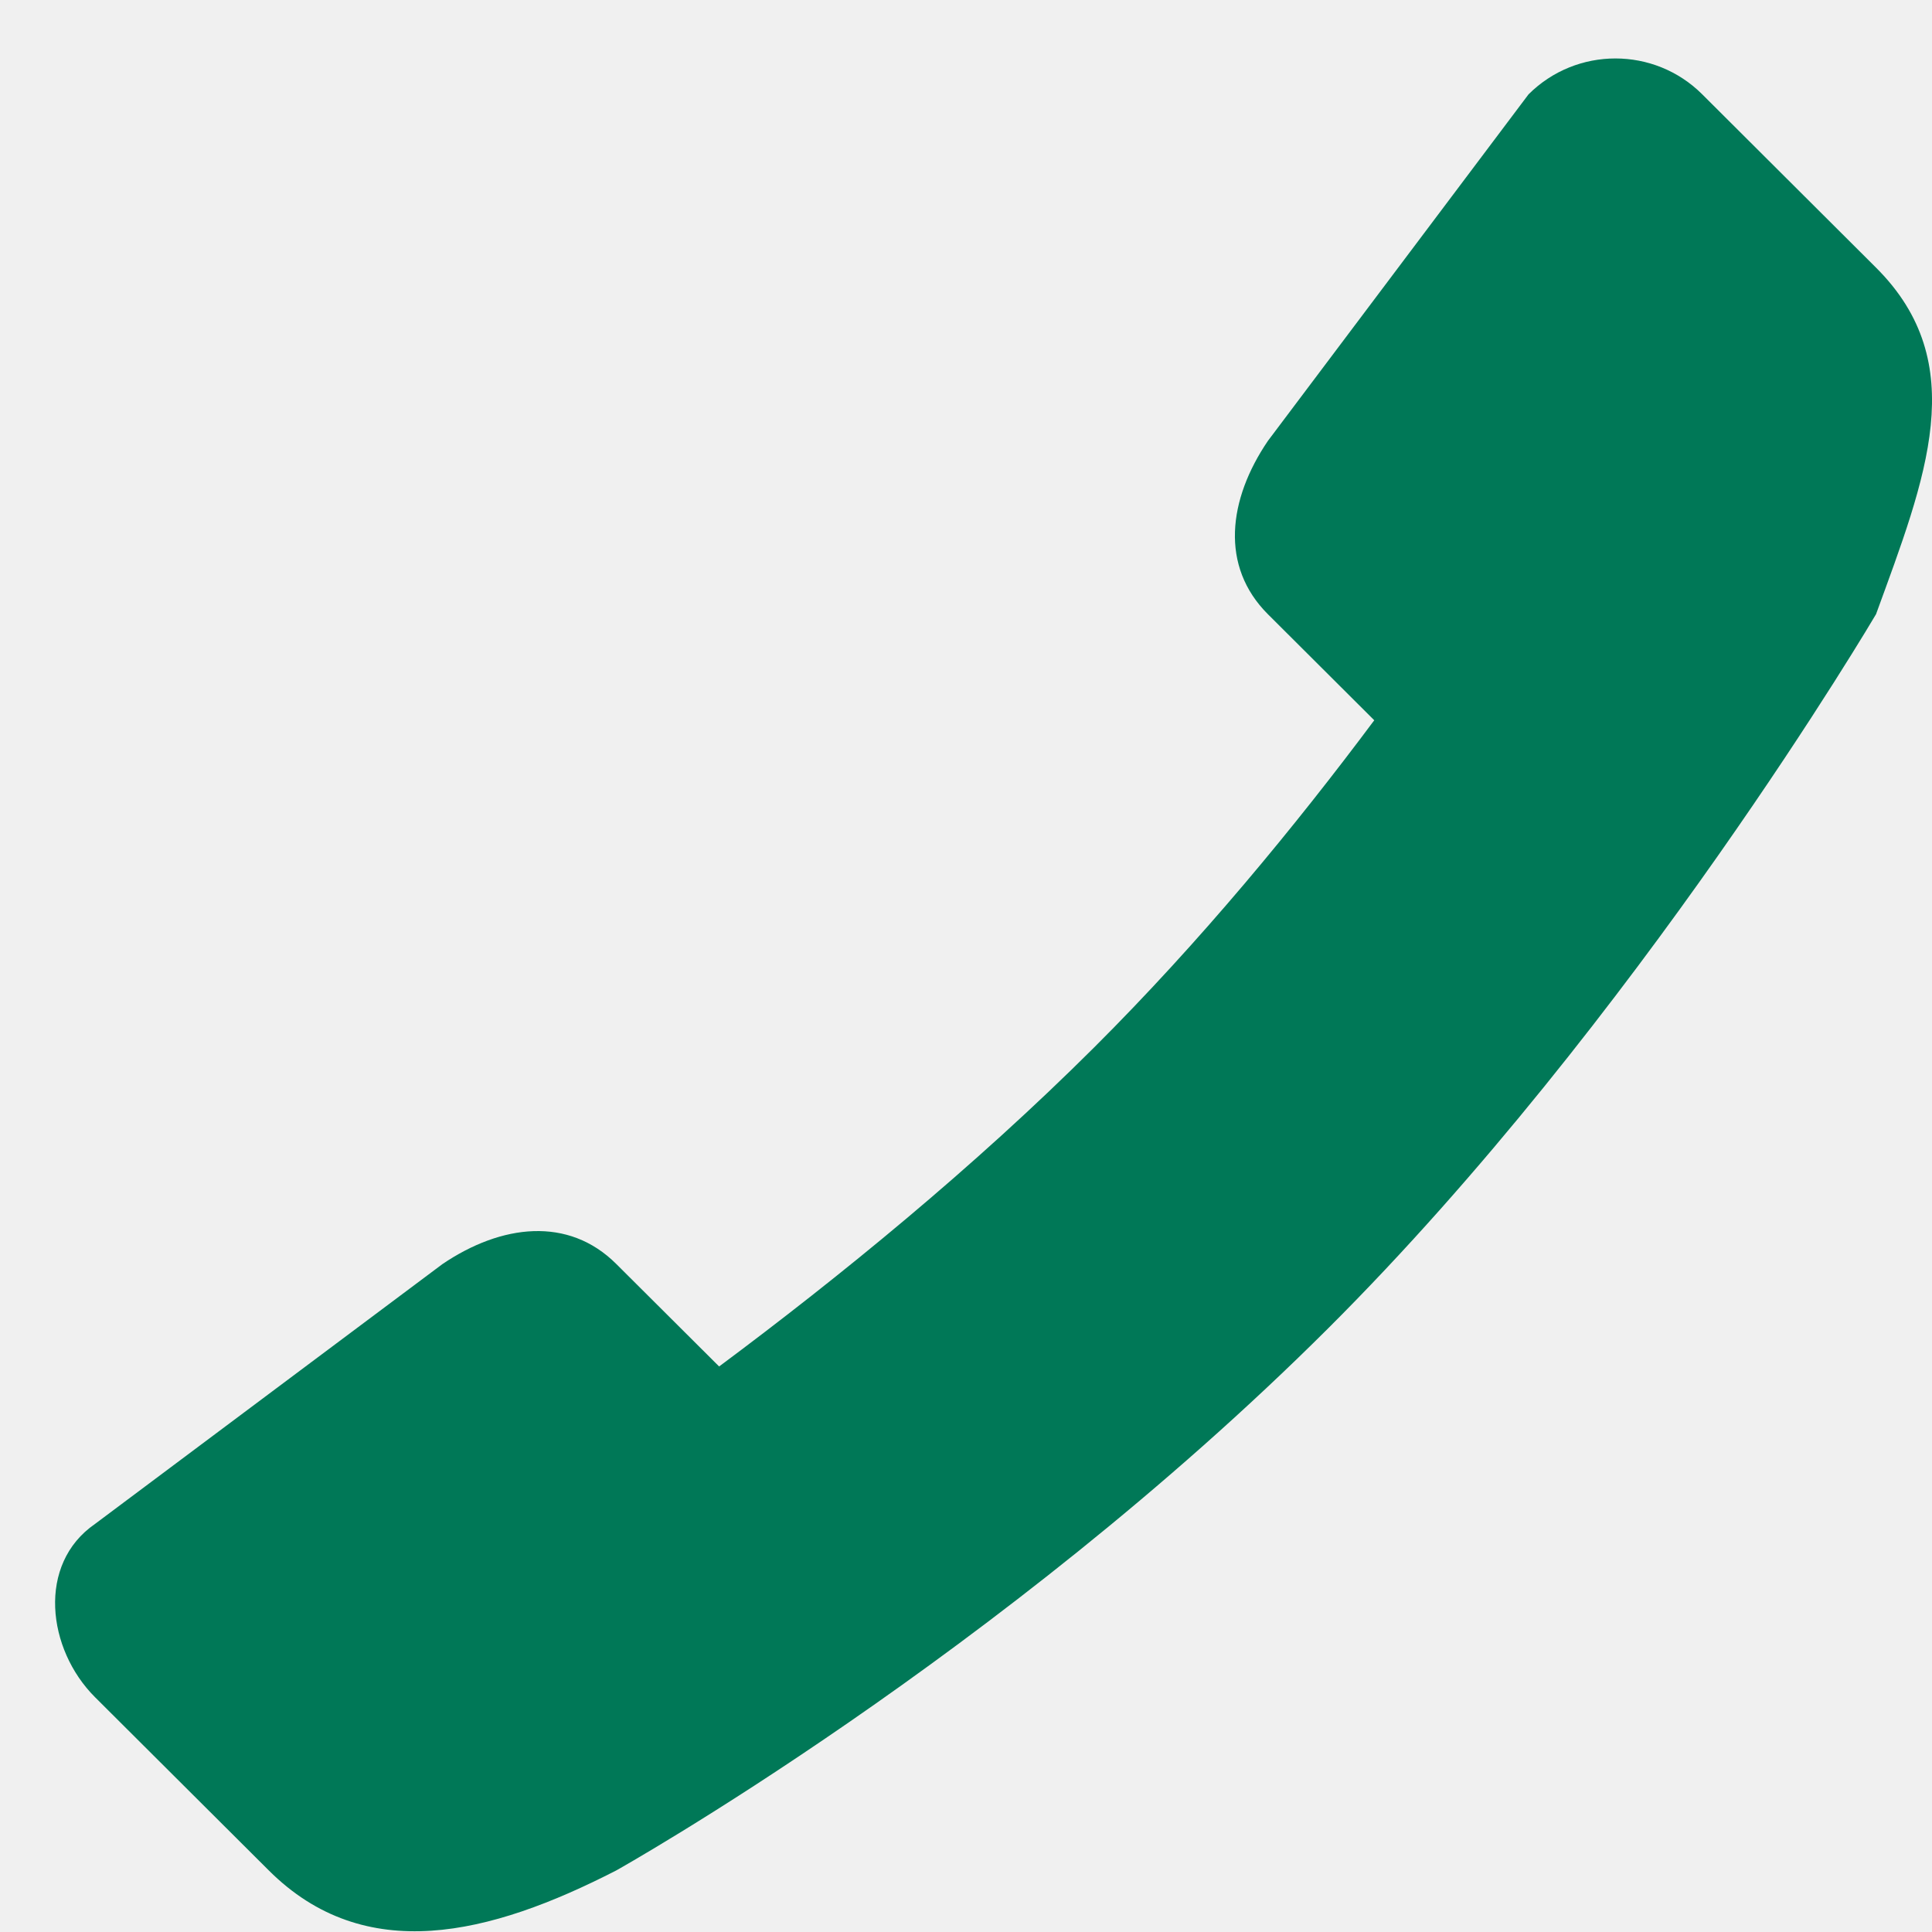
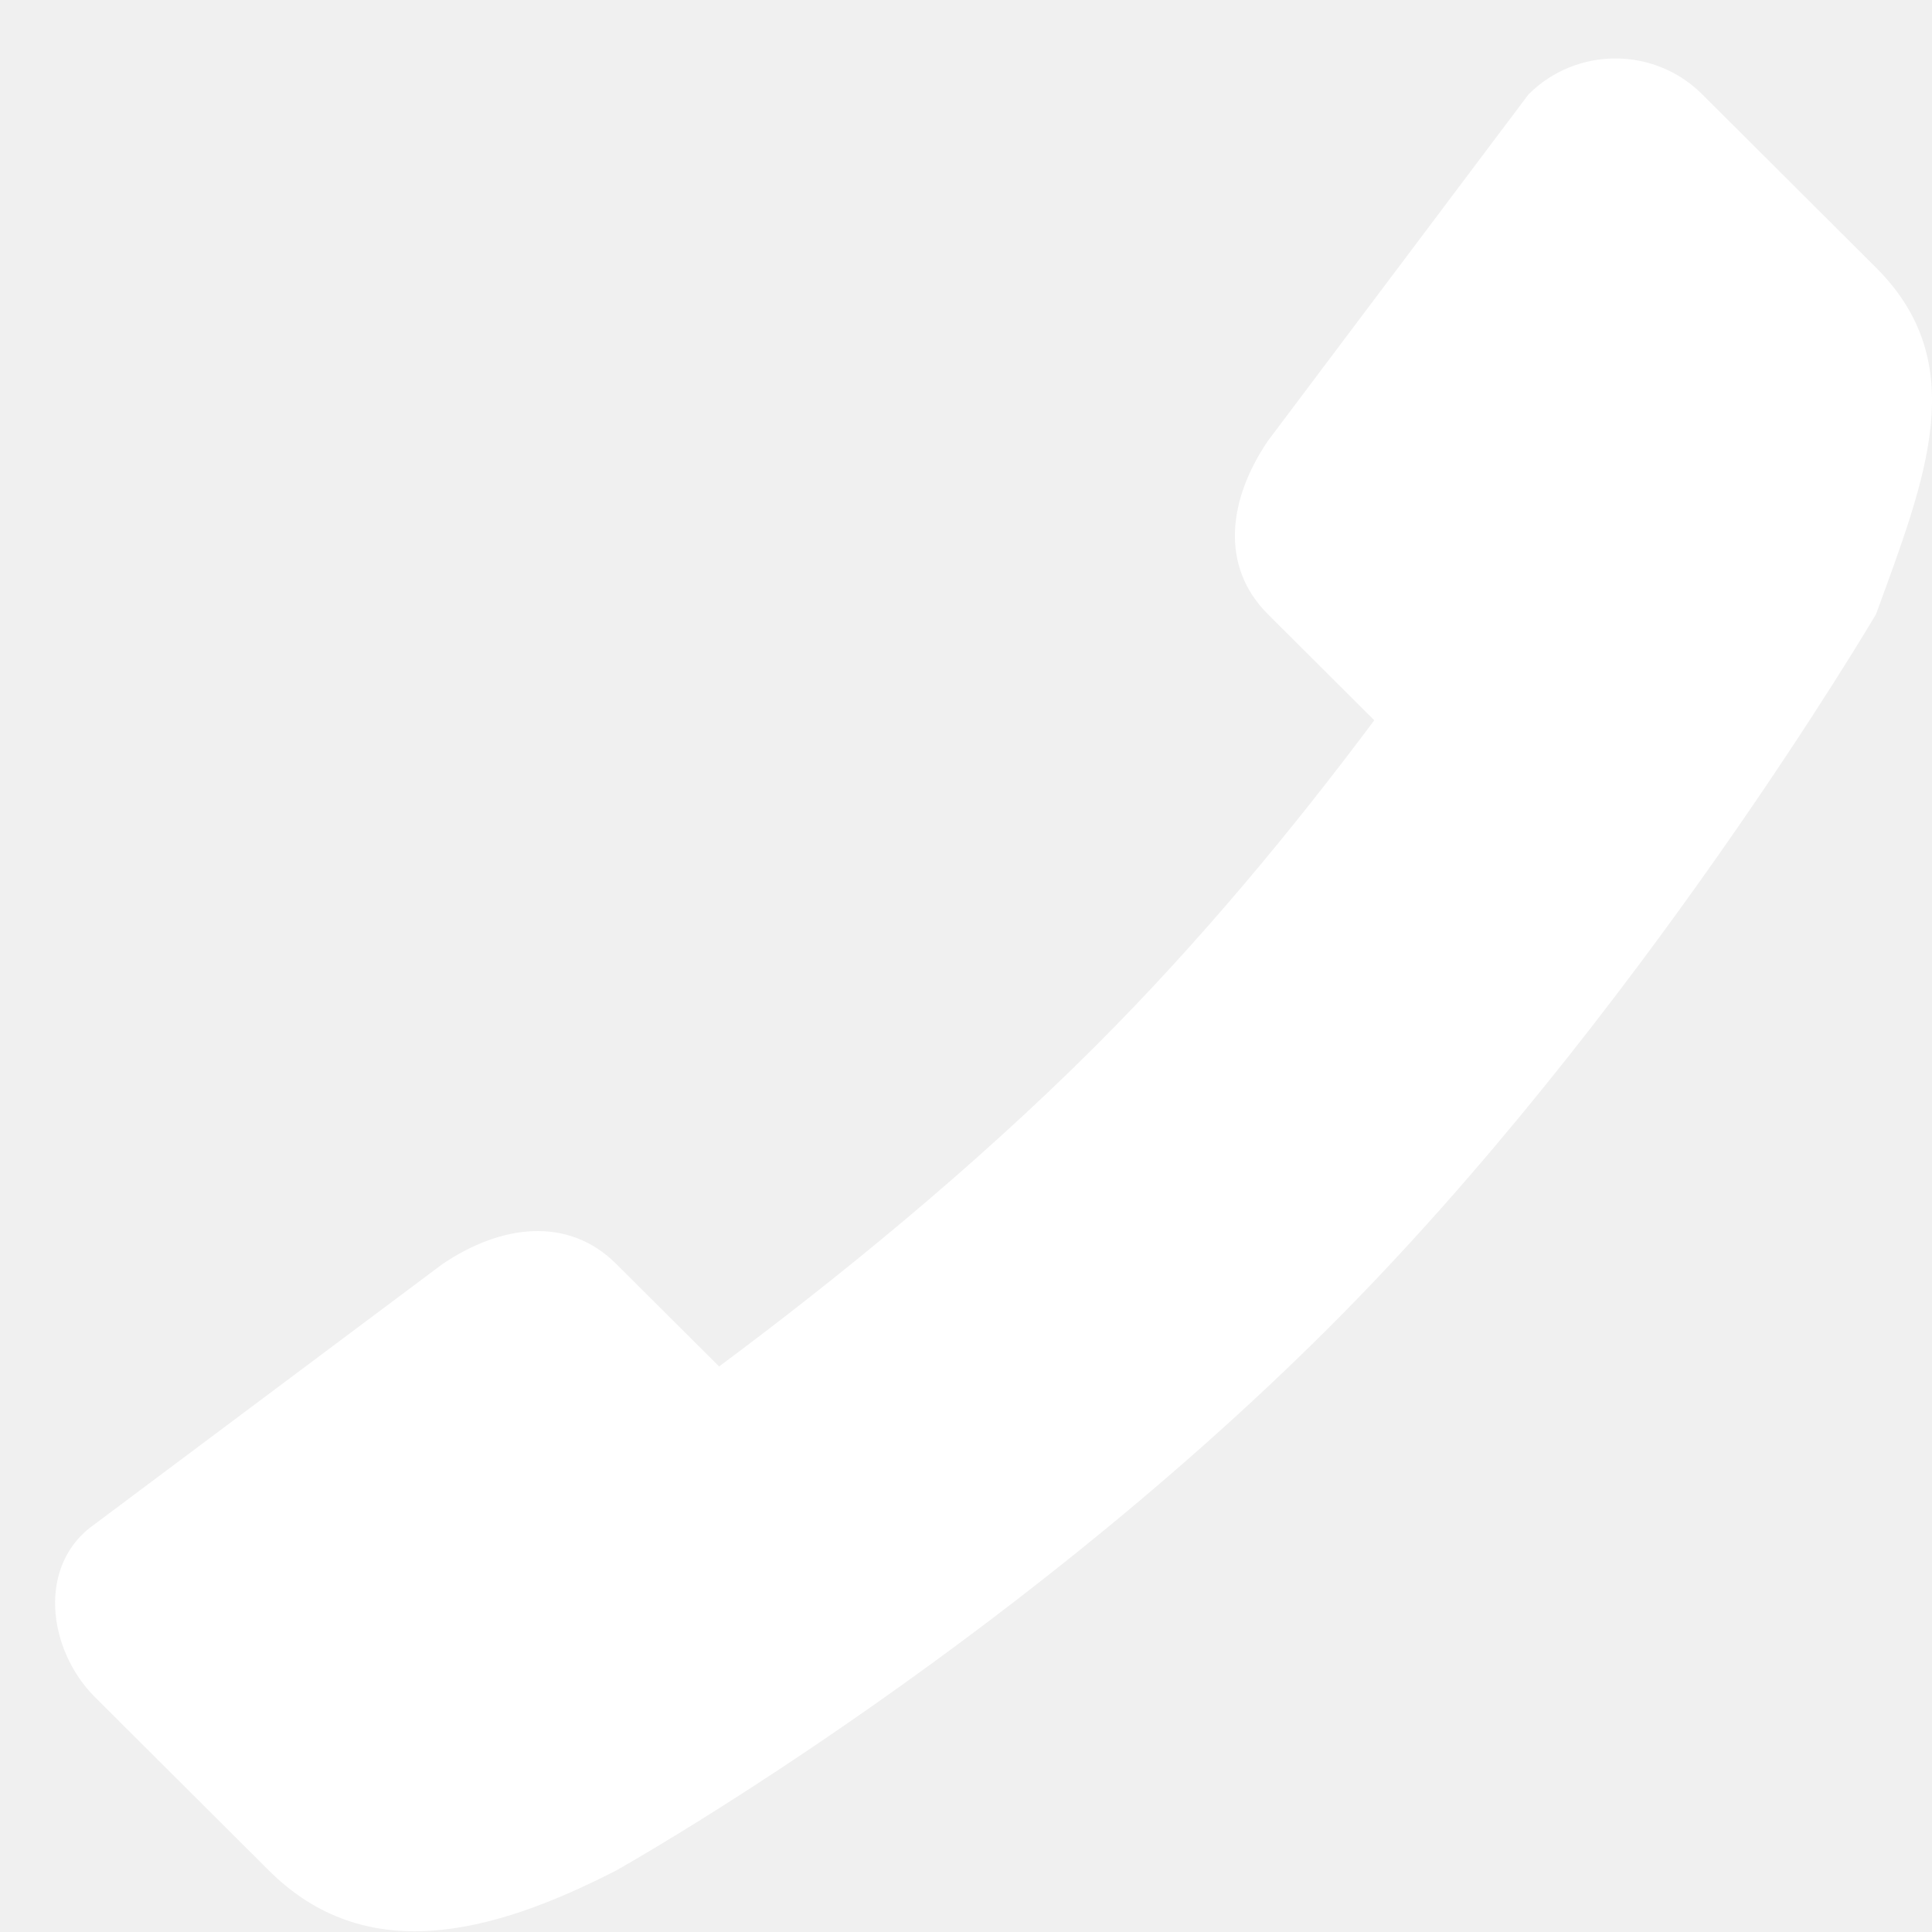
- <svg xmlns="http://www.w3.org/2000/svg" width="64px" height="64px" viewBox="0 0 32 32" version="1.1" fill="#007857" stroke="#007857">
-   <g id="SVGRepo_bgCarrier" stroke-width="0" />
-   <g id="SVGRepo_tracerCarrier" stroke-linecap="round" stroke-linejoin="round" />
-   <g id="SVGRepo_iconCarrier">
-     <defs> </defs>
-     <g id="Page-1" stroke="none" stroke-width="1" fill="none" fill-rule="evenodd">
-       <g id="Icon-Set-Filled" transform="translate(-258, -309)" fill="#007857">
-         <path d="M289.073,313.433 L286.195,310.563 C285.401,309.77 284.112,309.77 283.317,310.563 L279,316.303 C278.341,317.274 278.206,318.38 279,319.173 L280.762,320.93 C279.456,322.68 277.888,324.588 276.123,326.348 C274.127,328.338 271.907,330.147 269.911,331.633 L268.208,329.936 C267.414,329.143 266.305,329.277 265.33,329.936 L259.574,334.241 C258.609,334.906 258.779,336.318 259.574,337.111 L262.452,339.98 C264.042,341.566 266.109,341.058 268.208,339.98 C268.208,339.98 274.561,336.424 280,331 C285.116,325.898 289.073,319.173 289.073,319.173 C289.898,316.91 290.663,315.018 289.073,313.433" id="phone"> </path>
-       </g>
-     </g>
+ <svg xmlns="http://www.w3.org/2000/svg" width="64" height="64" viewBox="0 0 64 64" fill="none">
+   <g clip-path="url(#clip0_2018_153)">
+     <path fill-rule="evenodd" clip-rule="evenodd" d="M62.146 8.866L56.39 3.126C54.802 1.54 52.224 1.54 50.634 3.126L42 14.606C40.682 16.548 40.412 18.76 42 20.346L45.524 23.86C42.912 27.36 39.776 31.176 36.246 34.696C32.254 38.676 27.814 42.294 23.822 45.266L20.416 41.872C18.828 40.286 16.61 40.554 14.66 41.872L3.148 50.482C1.218 51.812 1.558 54.636 3.148 56.222L8.904 61.96C12.084 65.132 16.218 64.116 20.416 61.96C20.416 61.96 33.122 54.848 44 44C54.232 33.796 62.146 20.346 62.146 20.346C63.796 15.82 65.326 12.036 62.146 8.866Z" fill="white" />
  </g>
+   <defs>
+     <clipPath id="clip0_2018_153">
+       <rect width="64" height="64" fill="white" />
+     </clipPath>
+   </defs>
</svg>
